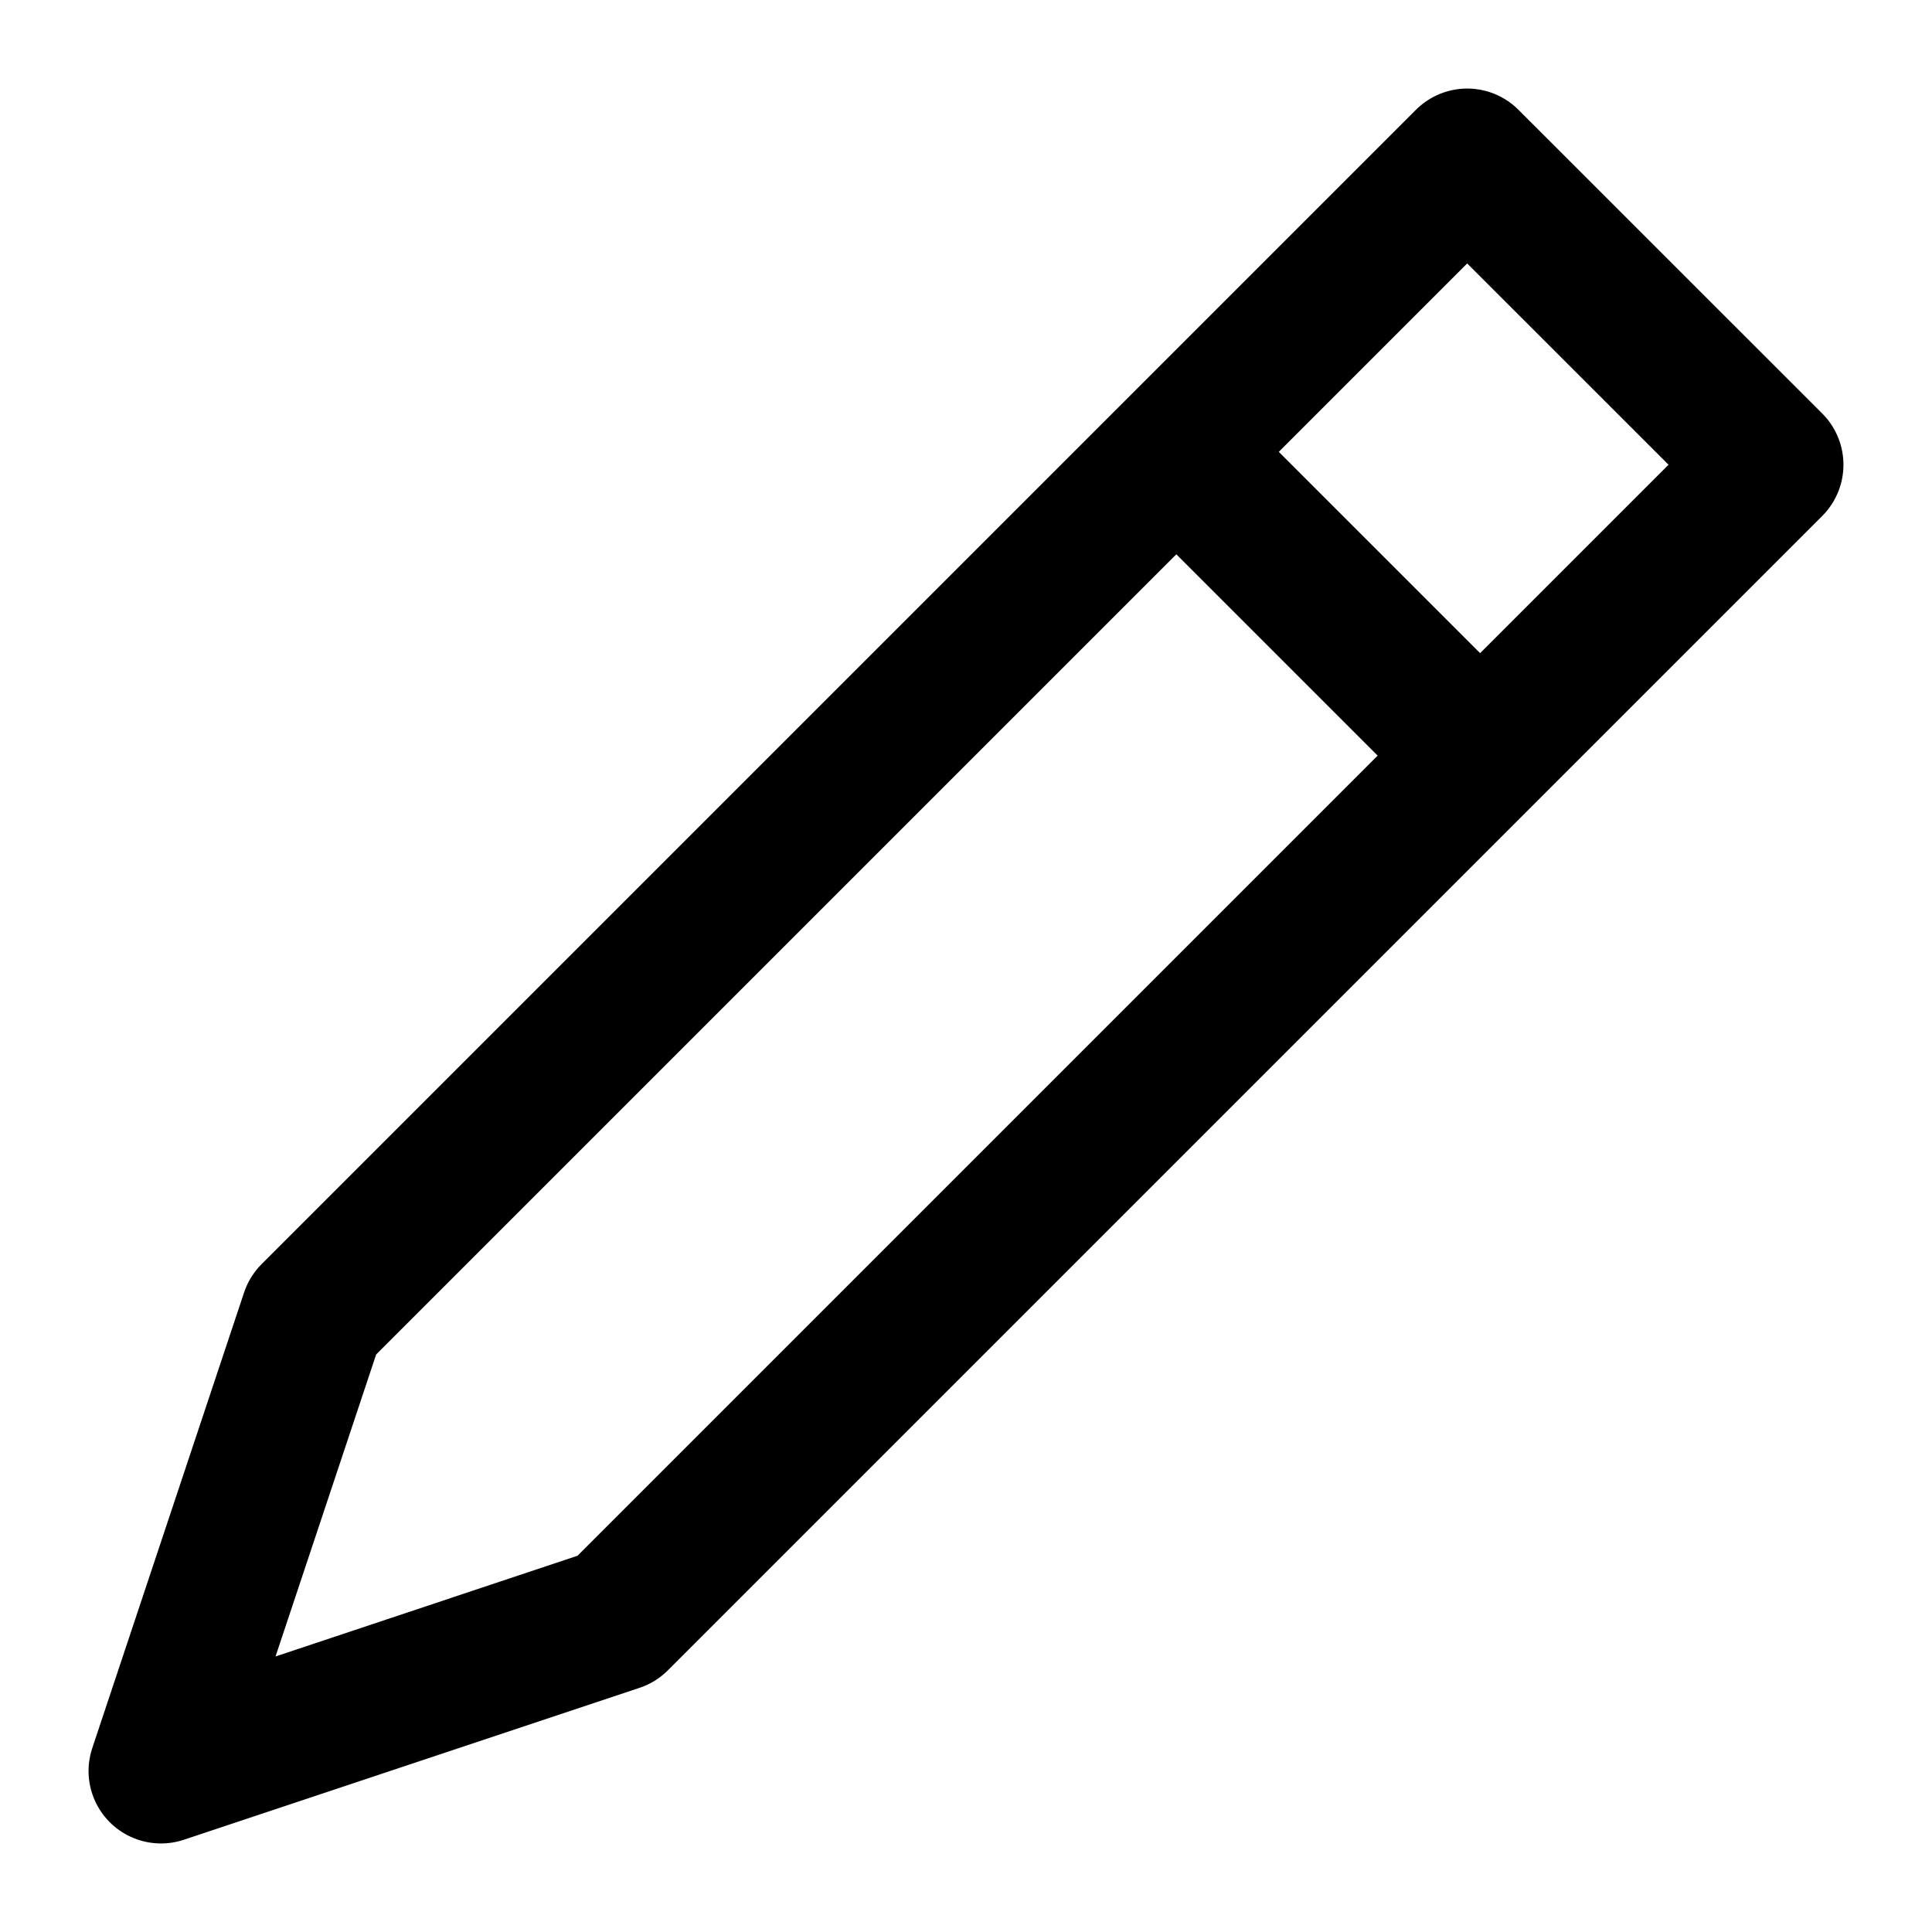
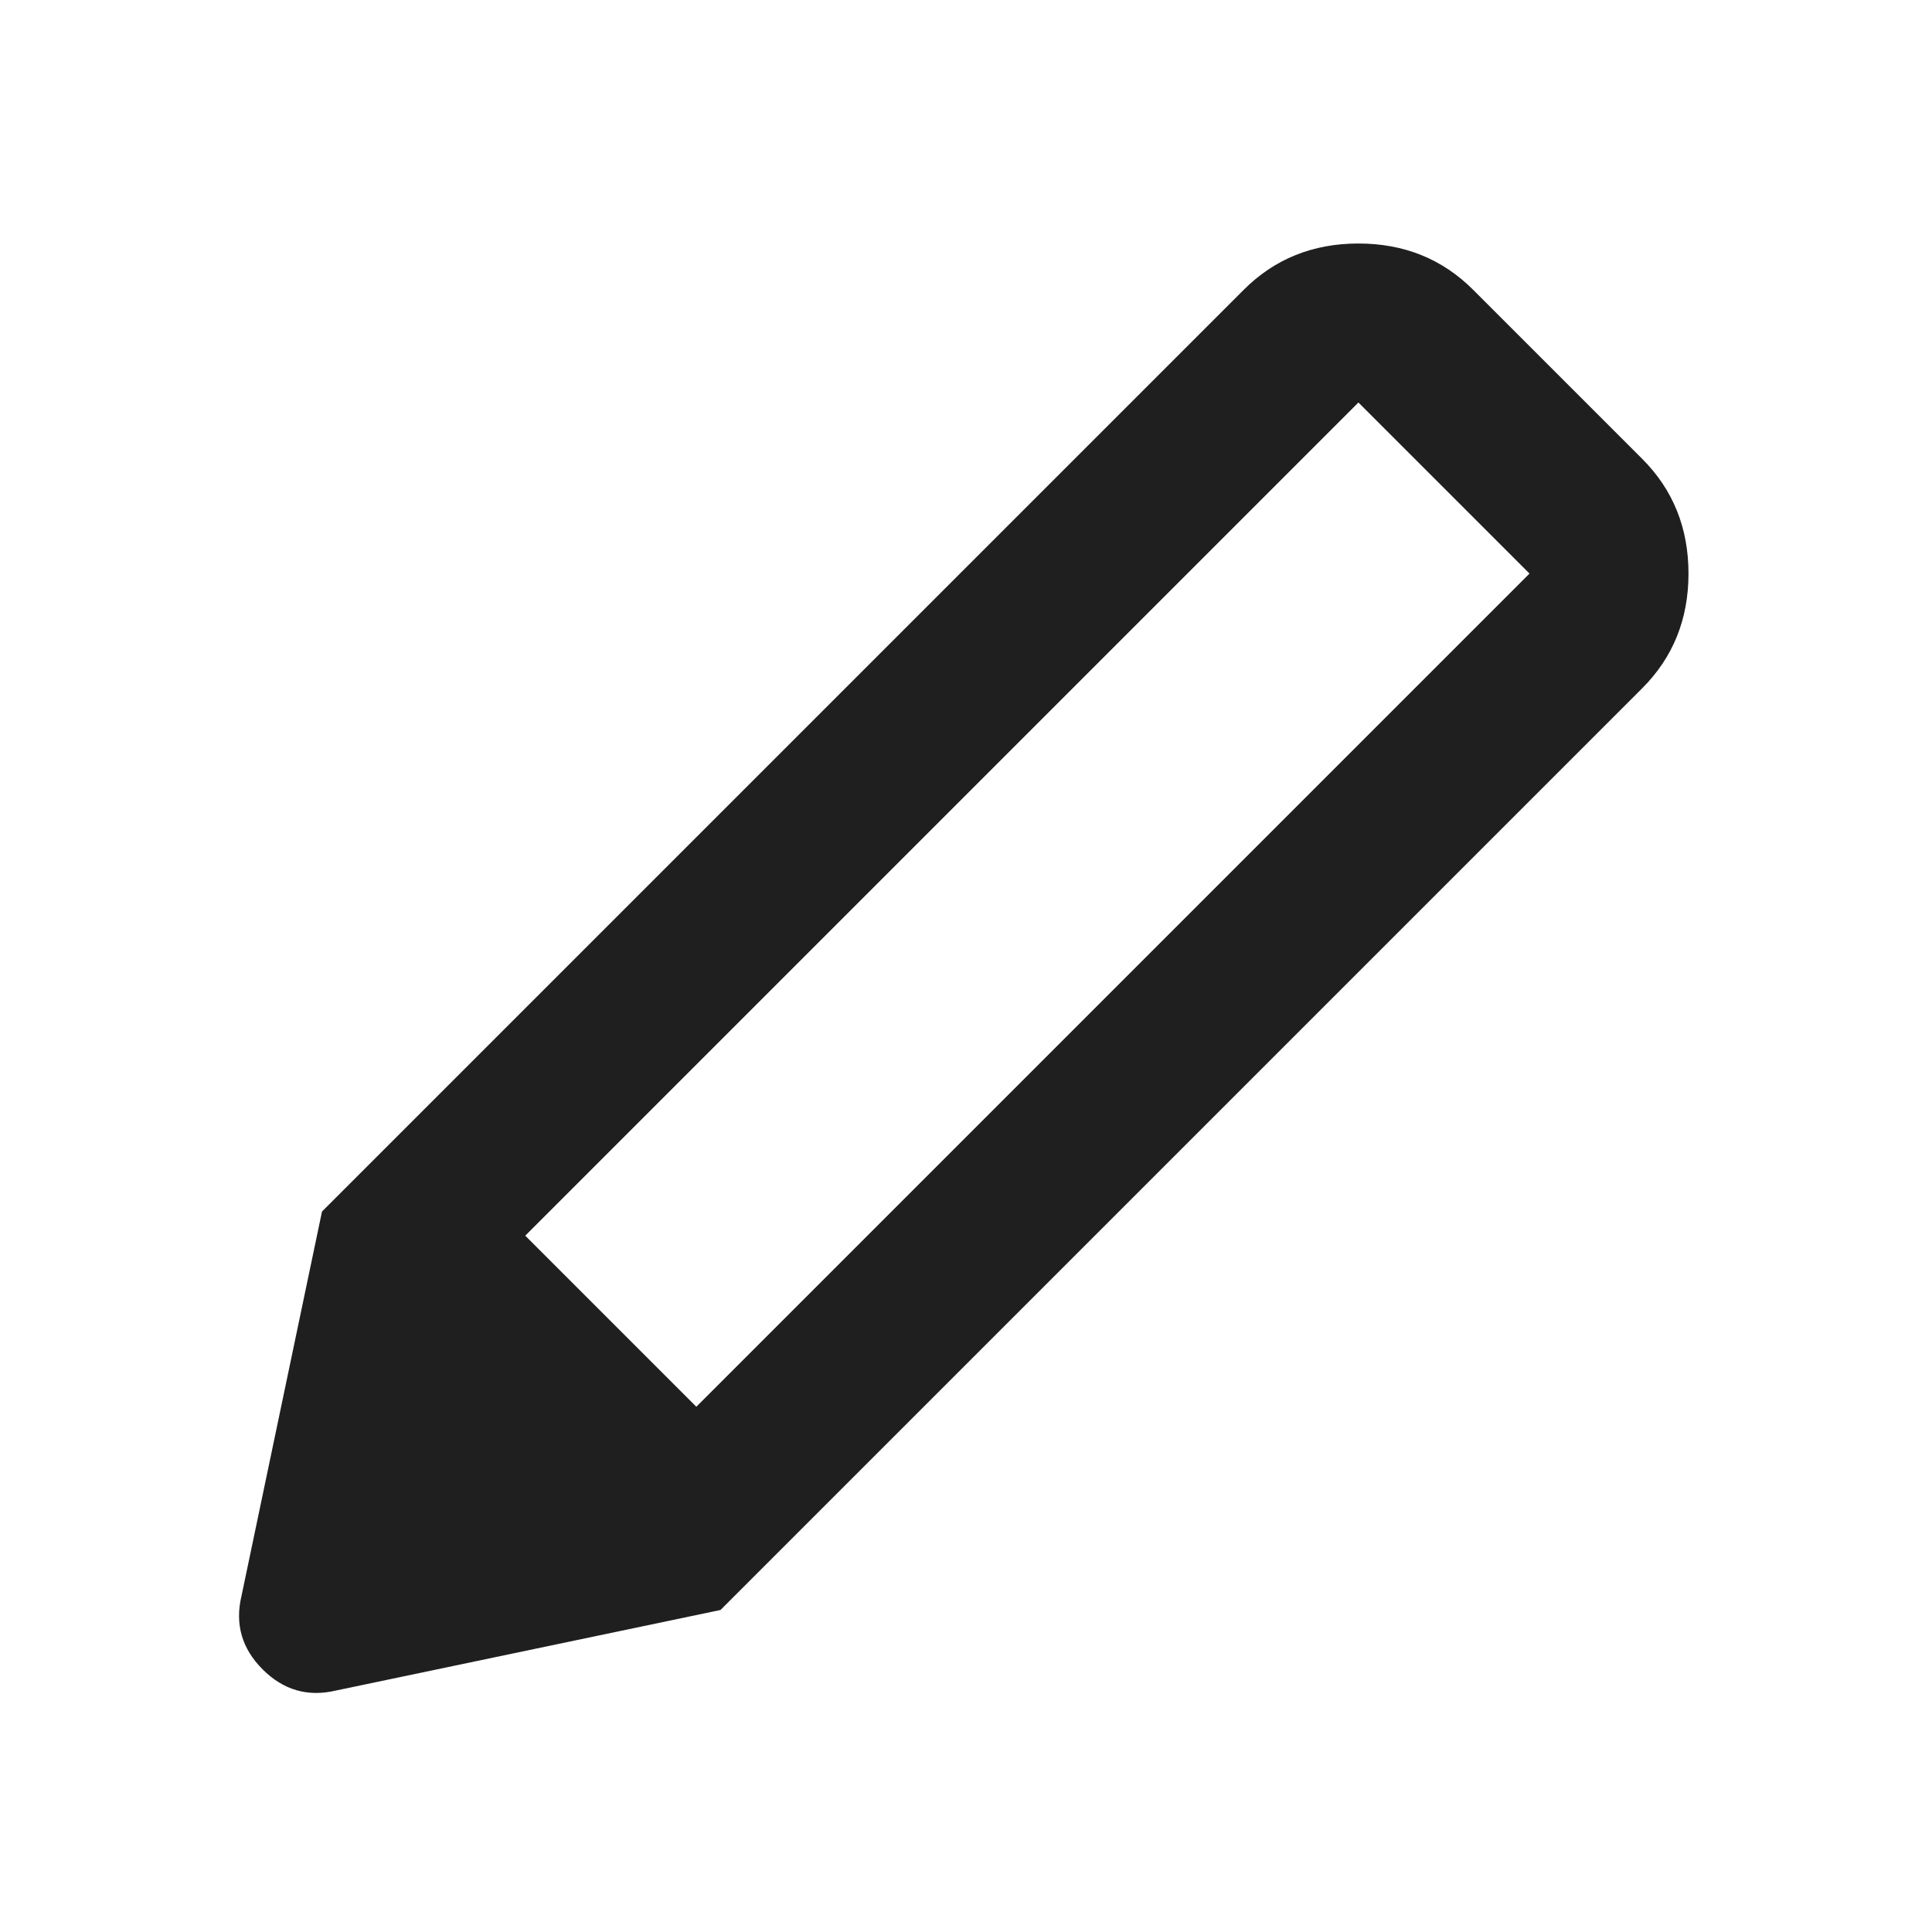
- <svg xmlns="http://www.w3.org/2000/svg" width="24" height="24" fill="none" stroke="currentColor" stroke-linecap="round" stroke-linejoin="round" stroke-width="1.8" data-attribution="cc0-icons" viewBox="0 0 24 24">
-   <path d="m15 6 3 3M7.66 20.113 22 5.773 18.226 2 3.886 16.34 2 22l5.66-1.887Z" />
+ <svg xmlns="http://www.w3.org/2000/svg" height="24px" viewBox="0 -960 960 960" width="24px" fill="#1f1f1f">
+   <path d="M167-120q-21 5-36.5-10.5T120-167l40-191 198 198-191 40Zm191-40L160-358l458-458q23-23 57-23t57 23l84 84q23 23 23 57t-23 57L358-160Zm317-600L261-346l85 85 414-414-85-85Z" />
</svg>
